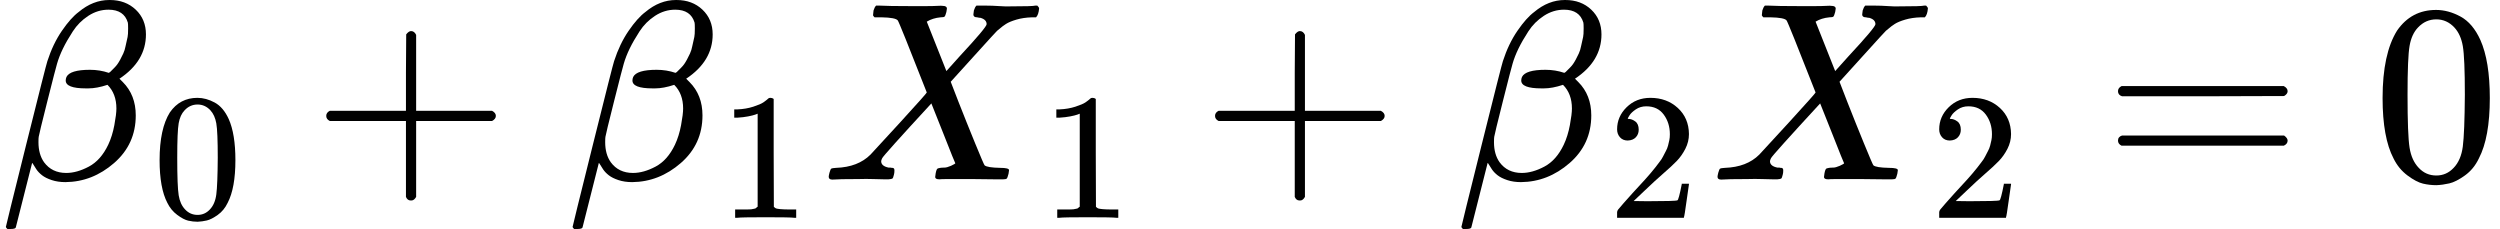
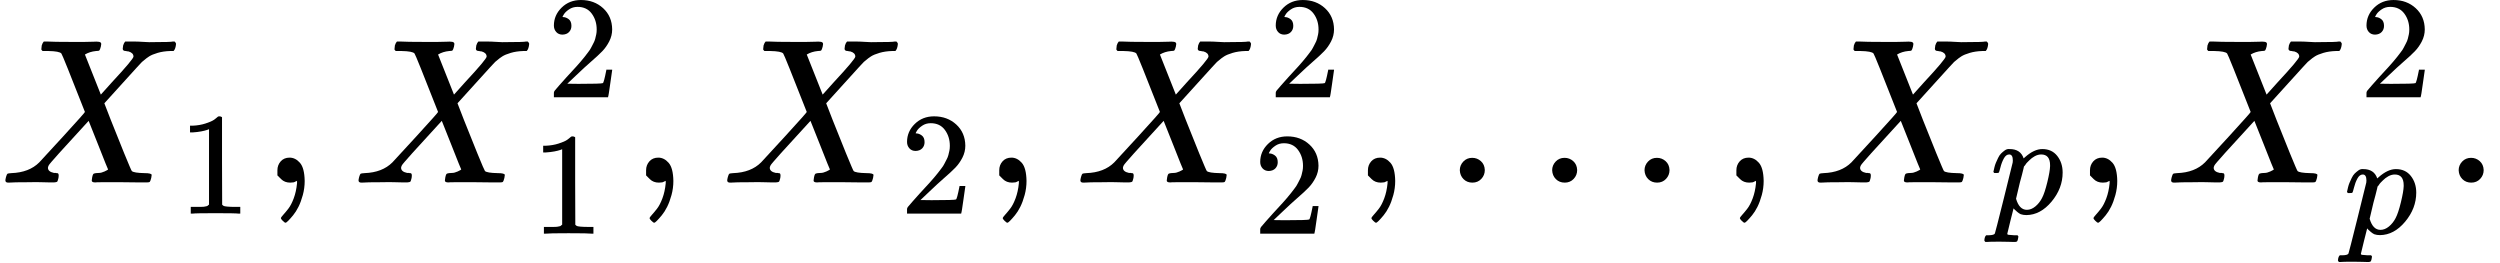
- <svg xmlns="http://www.w3.org/2000/svg" xmlns:xlink="http://www.w3.org/1999/xlink" style="vertical-align: -0.439ex;" width="22.206ex" height="2.034ex" role="img" focusable="false" viewBox="0 -705 9815.2 899">
+ <svg xmlns="http://www.w3.org/2000/svg" xmlns:xlink="http://www.w3.org/1999/xlink" style="vertical-align: -0.869ex;" width="27.375ex" height="2.869ex" role="img" focusable="false" viewBox="0 -883.9 12099.7 1268.1">
  <defs>
-     <path id="MJX-312-TEX-I-1D6FD" d="M29 -194Q23 -188 23 -186Q23 -183 102 134T186 465Q208 533 243 584T309 658Q365 705 429 705H431Q493 705 533 667T573 570Q573 465 469 396L482 383Q533 332 533 252Q533 139 448 65T257 -10Q227 -10 203 -2T165 17T143 40T131 59T126 65L62 -188Q60 -194 42 -194H29ZM353 431Q392 431 427 419L432 422Q436 426 439 429T449 439T461 453T472 471T484 495T493 524T501 560Q503 569 503 593Q503 611 502 616Q487 667 426 667Q384 667 347 643T286 582T247 514T224 455Q219 439 186 308T152 168Q151 163 151 147Q151 99 173 68Q204 26 260 26Q302 26 349 51T425 137Q441 171 449 214T457 279Q457 337 422 372Q380 358 347 358H337Q258 358 258 389Q258 396 261 403Q275 431 353 431Z" />
-     <path id="MJX-312-TEX-N-30" d="M96 585Q152 666 249 666Q297 666 345 640T423 548Q460 465 460 320Q460 165 417 83Q397 41 362 16T301 -15T250 -22Q224 -22 198 -16T137 16T82 83Q39 165 39 320Q39 494 96 585ZM321 597Q291 629 250 629Q208 629 178 597Q153 571 145 525T137 333Q137 175 145 125T181 46Q209 16 250 16Q290 16 318 46Q347 76 354 130T362 333Q362 478 354 524T321 597Z" />
-     <path id="MJX-312-TEX-N-2B" d="M56 237T56 250T70 270H369V420L370 570Q380 583 389 583Q402 583 409 568V270H707Q722 262 722 250T707 230H409V-68Q401 -82 391 -82H389H387Q375 -82 369 -68V230H70Q56 237 56 250Z" />
-     <path id="MJX-312-TEX-N-31" d="M213 578L200 573Q186 568 160 563T102 556H83V602H102Q149 604 189 617T245 641T273 663Q275 666 285 666Q294 666 302 660V361L303 61Q310 54 315 52T339 48T401 46H427V0H416Q395 3 257 3Q121 3 100 0H88V46H114Q136 46 152 46T177 47T193 50T201 52T207 57T213 61V578Z" />
-     <path id="MJX-312-TEX-I-1D44B" d="M42 0H40Q26 0 26 11Q26 15 29 27Q33 41 36 43T55 46Q141 49 190 98Q200 108 306 224T411 342Q302 620 297 625Q288 636 234 637H206Q200 643 200 645T202 664Q206 677 212 683H226Q260 681 347 681Q380 681 408 681T453 682T473 682Q490 682 490 671Q490 670 488 658Q484 643 481 640T465 637Q434 634 411 620L488 426L541 485Q646 598 646 610Q646 628 622 635Q617 635 609 637Q594 637 594 648Q594 650 596 664Q600 677 606 683H618Q619 683 643 683T697 681T738 680Q828 680 837 683H845Q852 676 852 672Q850 647 840 637H824Q790 636 763 628T722 611T698 593L687 584Q687 585 592 480L505 384Q505 383 536 304T601 142T638 56Q648 47 699 46Q734 46 734 37Q734 35 732 23Q728 7 725 4T711 1Q708 1 678 1T589 2Q528 2 496 2T461 1Q444 1 444 10Q444 11 446 25Q448 35 450 39T455 44T464 46T480 47T506 54Q523 62 523 64Q522 64 476 181L429 299Q241 95 236 84Q232 76 232 72Q232 53 261 47Q262 47 267 47T273 46Q276 46 277 46T280 45T283 42T284 35Q284 26 282 19Q279 6 276 4T261 1Q258 1 243 1T201 2T142 2Q64 2 42 0Z" />
-     <path id="MJX-312-TEX-N-32" d="M109 429Q82 429 66 447T50 491Q50 562 103 614T235 666Q326 666 387 610T449 465Q449 422 429 383T381 315T301 241Q265 210 201 149L142 93L218 92Q375 92 385 97Q392 99 409 186V189H449V186Q448 183 436 95T421 3V0H50V19V31Q50 38 56 46T86 81Q115 113 136 137Q145 147 170 174T204 211T233 244T261 278T284 308T305 340T320 369T333 401T340 431T343 464Q343 527 309 573T212 619Q179 619 154 602T119 569T109 550Q109 549 114 549Q132 549 151 535T170 489Q170 464 154 447T109 429Z" />
-     <path id="MJX-312-TEX-N-3D" d="M56 347Q56 360 70 367H707Q722 359 722 347Q722 336 708 328L390 327H72Q56 332 56 347ZM56 153Q56 168 72 173H708Q722 163 722 153Q722 140 707 133H70Q56 140 56 153Z" />
+     <path id="MJX-349-TEX-I-1D44B" d="M42 0H40Q26 0 26 11Q26 15 29 27Q33 41 36 43T55 46Q141 49 190 98Q200 108 306 224T411 342Q302 620 297 625Q288 636 234 637H206Q200 643 200 645T202 664Q206 677 212 683H226Q260 681 347 681Q380 681 408 681T453 682T473 682Q490 682 490 671Q490 670 488 658Q484 643 481 640T465 637Q434 634 411 620L488 426L541 485Q646 598 646 610Q646 628 622 635Q617 635 609 637Q594 637 594 648Q594 650 596 664Q600 677 606 683H618Q619 683 643 683T697 681T738 680Q828 680 837 683H845Q852 676 852 672Q850 647 840 637H824Q790 636 763 628T722 611T698 593L687 584Q687 585 592 480L505 384Q505 383 536 304T601 142T638 56Q648 47 699 46Q734 46 734 37Q734 35 732 23Q728 7 725 4T711 1Q708 1 678 1T589 2Q528 2 496 2T461 1Q444 1 444 10Q444 11 446 25Q448 35 450 39T455 44T464 46T480 47T506 54Q523 62 523 64Q522 64 476 181L429 299Q241 95 236 84Q232 76 232 72Q232 53 261 47Q262 47 267 47T273 46Q276 46 277 46T280 45T283 42T284 35Q284 26 282 19Q279 6 276 4T261 1Q258 1 243 1T201 2T142 2Q64 2 42 0Z" />
+     <path id="MJX-349-TEX-N-31" d="M213 578L200 573Q186 568 160 563T102 556H83V602H102Q149 604 189 617T245 641T273 663Q275 666 285 666Q294 666 302 660V361L303 61Q310 54 315 52T339 48T401 46H427V0H416Q395 3 257 3Q121 3 100 0H88V46H114Q136 46 152 46T177 47T193 50T201 52T207 57T213 61V578Z" />
+     <path id="MJX-349-TEX-N-2C" d="M78 35T78 60T94 103T137 121Q165 121 187 96T210 8Q210 -27 201 -60T180 -117T154 -158T130 -185T117 -194Q113 -194 104 -185T95 -172Q95 -168 106 -156T131 -126T157 -76T173 -3V9L172 8Q170 7 167 6T161 3T152 1T140 0Q113 0 96 17Z" />
+     <path id="MJX-349-TEX-N-32" d="M109 429Q82 429 66 447T50 491Q50 562 103 614T235 666Q326 666 387 610T449 465Q449 422 429 383T381 315T301 241Q265 210 201 149L142 93L218 92Q375 92 385 97Q392 99 409 186V189H449V186Q448 183 436 95T421 3V0H50V19V31Q50 38 56 46T86 81Q115 113 136 137Q145 147 170 174T204 211T233 244T261 278T284 308T305 340T320 369T333 401T340 431T343 464Q343 527 309 573T212 619Q179 619 154 602T119 569T109 550Q109 549 114 549Q132 549 151 535T170 489Q170 464 154 447T109 429Z" />
+     <path id="MJX-349-TEX-N-2026" d="M78 60Q78 84 95 102T138 120Q162 120 180 104T199 61Q199 36 182 18T139 0T96 17T78 60ZM525 60Q525 84 542 102T585 120Q609 120 627 104T646 61Q646 36 629 18T586 0T543 17T525 60ZM972 60Q972 84 989 102T1032 120Q1056 120 1074 104T1093 61Q1093 36 1076 18T1033 0T990 17T972 60Z" />
+     <path id="MJX-349-TEX-I-1D45D" d="M23 287Q24 290 25 295T30 317T40 348T55 381T75 411T101 433T134 442Q209 442 230 378L240 387Q302 442 358 442Q423 442 460 395T497 281Q497 173 421 82T249 -10Q227 -10 210 -4Q199 1 187 11T168 28L161 36Q160 35 139 -51T118 -138Q118 -144 126 -145T163 -148H188Q194 -155 194 -157T191 -175Q188 -187 185 -190T172 -194Q170 -194 161 -194T127 -193T65 -192Q-5 -192 -24 -194H-32Q-39 -187 -39 -183Q-37 -156 -26 -148H-6Q28 -147 33 -136Q36 -130 94 103T155 350Q156 355 156 364Q156 405 131 405Q109 405 94 377T71 316T59 280Q57 278 43 278H29Q23 284 23 287ZM178 102Q200 26 252 26Q282 26 310 49T356 107Q374 141 392 215T411 325V331Q411 405 350 405Q339 405 328 402T306 393T286 380T269 365T254 350T243 336T235 326L232 322Q232 321 229 308T218 264T204 212Q178 106 178 102Z" />
+     <path id="MJX-349-TEX-N-2E" d="M78 60Q78 84 95 102T138 120Q162 120 180 104T199 61Q199 36 182 18T139 0T96 17T78 60Z" />
  </defs>
  <g stroke="currentColor" fill="currentColor" stroke-width="0" transform="scale(1,-1)">
    <g data-mml-node="math">
      <g data-mml-node="msub">
        <g data-mml-node="mi">
-           <use data-c="1D6FD" xlink:href="#MJX-312-TEX-I-1D6FD" />
+           <use data-c="1D44B" xlink:href="#MJX-349-TEX-I-1D44B" />
        </g>
-         <g data-mml-node="mn" transform="translate(599,-150) scale(0.707)">
-           <use data-c="30" xlink:href="#MJX-312-TEX-N-30" />
+         <g data-mml-node="mn" transform="translate(861,-150) scale(0.707)">
+           <use data-c="31" xlink:href="#MJX-349-TEX-N-31" />
        </g>
      </g>
-       <g data-mml-node="mo" transform="translate(1224.8,0)">
-         <use data-c="2B" xlink:href="#MJX-312-TEX-N-2B" />
+       <g data-mml-node="mo" transform="translate(1264.6,0)">
+         <use data-c="2C" xlink:href="#MJX-349-TEX-N-2C" />
      </g>
-       <g data-mml-node="msub" transform="translate(2225,0)">
+       <g data-mml-node="msubsup" transform="translate(1709.2,0)">
        <g data-mml-node="mi">
-           <use data-c="1D6FD" xlink:href="#MJX-312-TEX-I-1D6FD" />
+           <use data-c="1D44B" xlink:href="#MJX-349-TEX-I-1D44B" />
        </g>
-         <g data-mml-node="mn" transform="translate(599,-150) scale(0.707)">
-           <use data-c="31" xlink:href="#MJX-312-TEX-N-31" />
+         <g data-mml-node="TeXAtom" transform="translate(936.2,413) scale(0.707)" data-mjx-texclass="ORD">
+           <g data-mml-node="mn">
+             <use data-c="32" xlink:href="#MJX-349-TEX-N-32" />
+           </g>
+         </g>
+         <g data-mml-node="mn" transform="translate(861,-247) scale(0.707)">
+           <use data-c="31" xlink:href="#MJX-349-TEX-N-31" />
        </g>
      </g>
-       <g data-mml-node="msub" transform="translate(3227.6,0)">
+       <g data-mml-node="mo" transform="translate(3049,0)">
+         <use data-c="2C" xlink:href="#MJX-349-TEX-N-2C" />
+       </g>
+       <g data-mml-node="msub" transform="translate(3493.6,0)">
        <g data-mml-node="mi">
-           <use data-c="1D44B" xlink:href="#MJX-312-TEX-I-1D44B" />
+           <use data-c="1D44B" xlink:href="#MJX-349-TEX-I-1D44B" />
        </g>
        <g data-mml-node="mn" transform="translate(861,-150) scale(0.707)">
-           <use data-c="31" xlink:href="#MJX-312-TEX-N-31" />
+           <use data-c="32" xlink:href="#MJX-349-TEX-N-32" />
        </g>
      </g>
-       <g data-mml-node="mo" transform="translate(4714.3,0)">
-         <use data-c="2B" xlink:href="#MJX-312-TEX-N-2B" />
+       <g data-mml-node="mo" transform="translate(4758.2,0)">
+         <use data-c="2C" xlink:href="#MJX-349-TEX-N-2C" />
      </g>
-       <g data-mml-node="msub" transform="translate(5714.5,0)">
+       <g data-mml-node="msubsup" transform="translate(5202.9,0)">
        <g data-mml-node="mi">
-           <use data-c="1D6FD" xlink:href="#MJX-312-TEX-I-1D6FD" />
+           <use data-c="1D44B" xlink:href="#MJX-349-TEX-I-1D44B" />
        </g>
-         <g data-mml-node="mn" transform="translate(599,-150) scale(0.707)">
-           <use data-c="32" xlink:href="#MJX-312-TEX-N-32" />
+         <g data-mml-node="TeXAtom" transform="translate(936.2,413) scale(0.707)" data-mjx-texclass="ORD">
+           <g data-mml-node="mn">
+             <use data-c="32" xlink:href="#MJX-349-TEX-N-32" />
+           </g>
+         </g>
+         <g data-mml-node="mn" transform="translate(861,-247) scale(0.707)">
+           <use data-c="32" xlink:href="#MJX-349-TEX-N-32" />
        </g>
      </g>
-       <g data-mml-node="msub" transform="translate(6717.1,0)">
+       <g data-mml-node="mo" transform="translate(6542.6,0)">
+         <use data-c="2C" xlink:href="#MJX-349-TEX-N-2C" />
+       </g>
+       <g data-mml-node="mo" transform="translate(6987.3,0)">
+         <use data-c="2026" xlink:href="#MJX-349-TEX-N-2026" />
+       </g>
+       <g data-mml-node="mo" transform="translate(8325.9,0)">
+         <use data-c="2C" xlink:href="#MJX-349-TEX-N-2C" />
+       </g>
+       <g data-mml-node="msub" transform="translate(8770.6,0)">
        <g data-mml-node="mi">
-           <use data-c="1D44B" xlink:href="#MJX-312-TEX-I-1D44B" />
+           <use data-c="1D44B" xlink:href="#MJX-349-TEX-I-1D44B" />
        </g>
-         <g data-mml-node="mn" transform="translate(861,-150) scale(0.707)">
-           <use data-c="32" xlink:href="#MJX-312-TEX-N-32" />
+         <g data-mml-node="mi" transform="translate(861,-150) scale(0.707)">
+           <use data-c="1D45D" xlink:href="#MJX-349-TEX-I-1D45D" />
        </g>
      </g>
-       <g data-mml-node="mo" transform="translate(8259.4,0)">
-         <use data-c="3D" xlink:href="#MJX-312-TEX-N-3D" />
+       <g data-mml-node="mo" transform="translate(10037.3,0)">
+         <use data-c="2C" xlink:href="#MJX-349-TEX-N-2C" />
      </g>
-       <g data-mml-node="mn" transform="translate(9315.2,0)">
-         <use data-c="30" xlink:href="#MJX-312-TEX-N-30" />
+       <g data-mml-node="msubsup" transform="translate(10482,0)">
+         <g data-mml-node="mi">
+           <use data-c="1D44B" xlink:href="#MJX-349-TEX-I-1D44B" />
+         </g>
+         <g data-mml-node="TeXAtom" transform="translate(936.2,413) scale(0.707)" data-mjx-texclass="ORD">
+           <g data-mml-node="mn">
+             <use data-c="32" xlink:href="#MJX-349-TEX-N-32" />
+           </g>
+         </g>
+         <g data-mml-node="mi" transform="translate(861,-247) scale(0.707)">
+           <use data-c="1D45D" xlink:href="#MJX-349-TEX-I-1D45D" />
+         </g>
+       </g>
+       <g data-mml-node="mo" transform="translate(11821.7,0)">
+         <use data-c="2E" xlink:href="#MJX-349-TEX-N-2E" />
      </g>
    </g>
  </g>
</svg>
